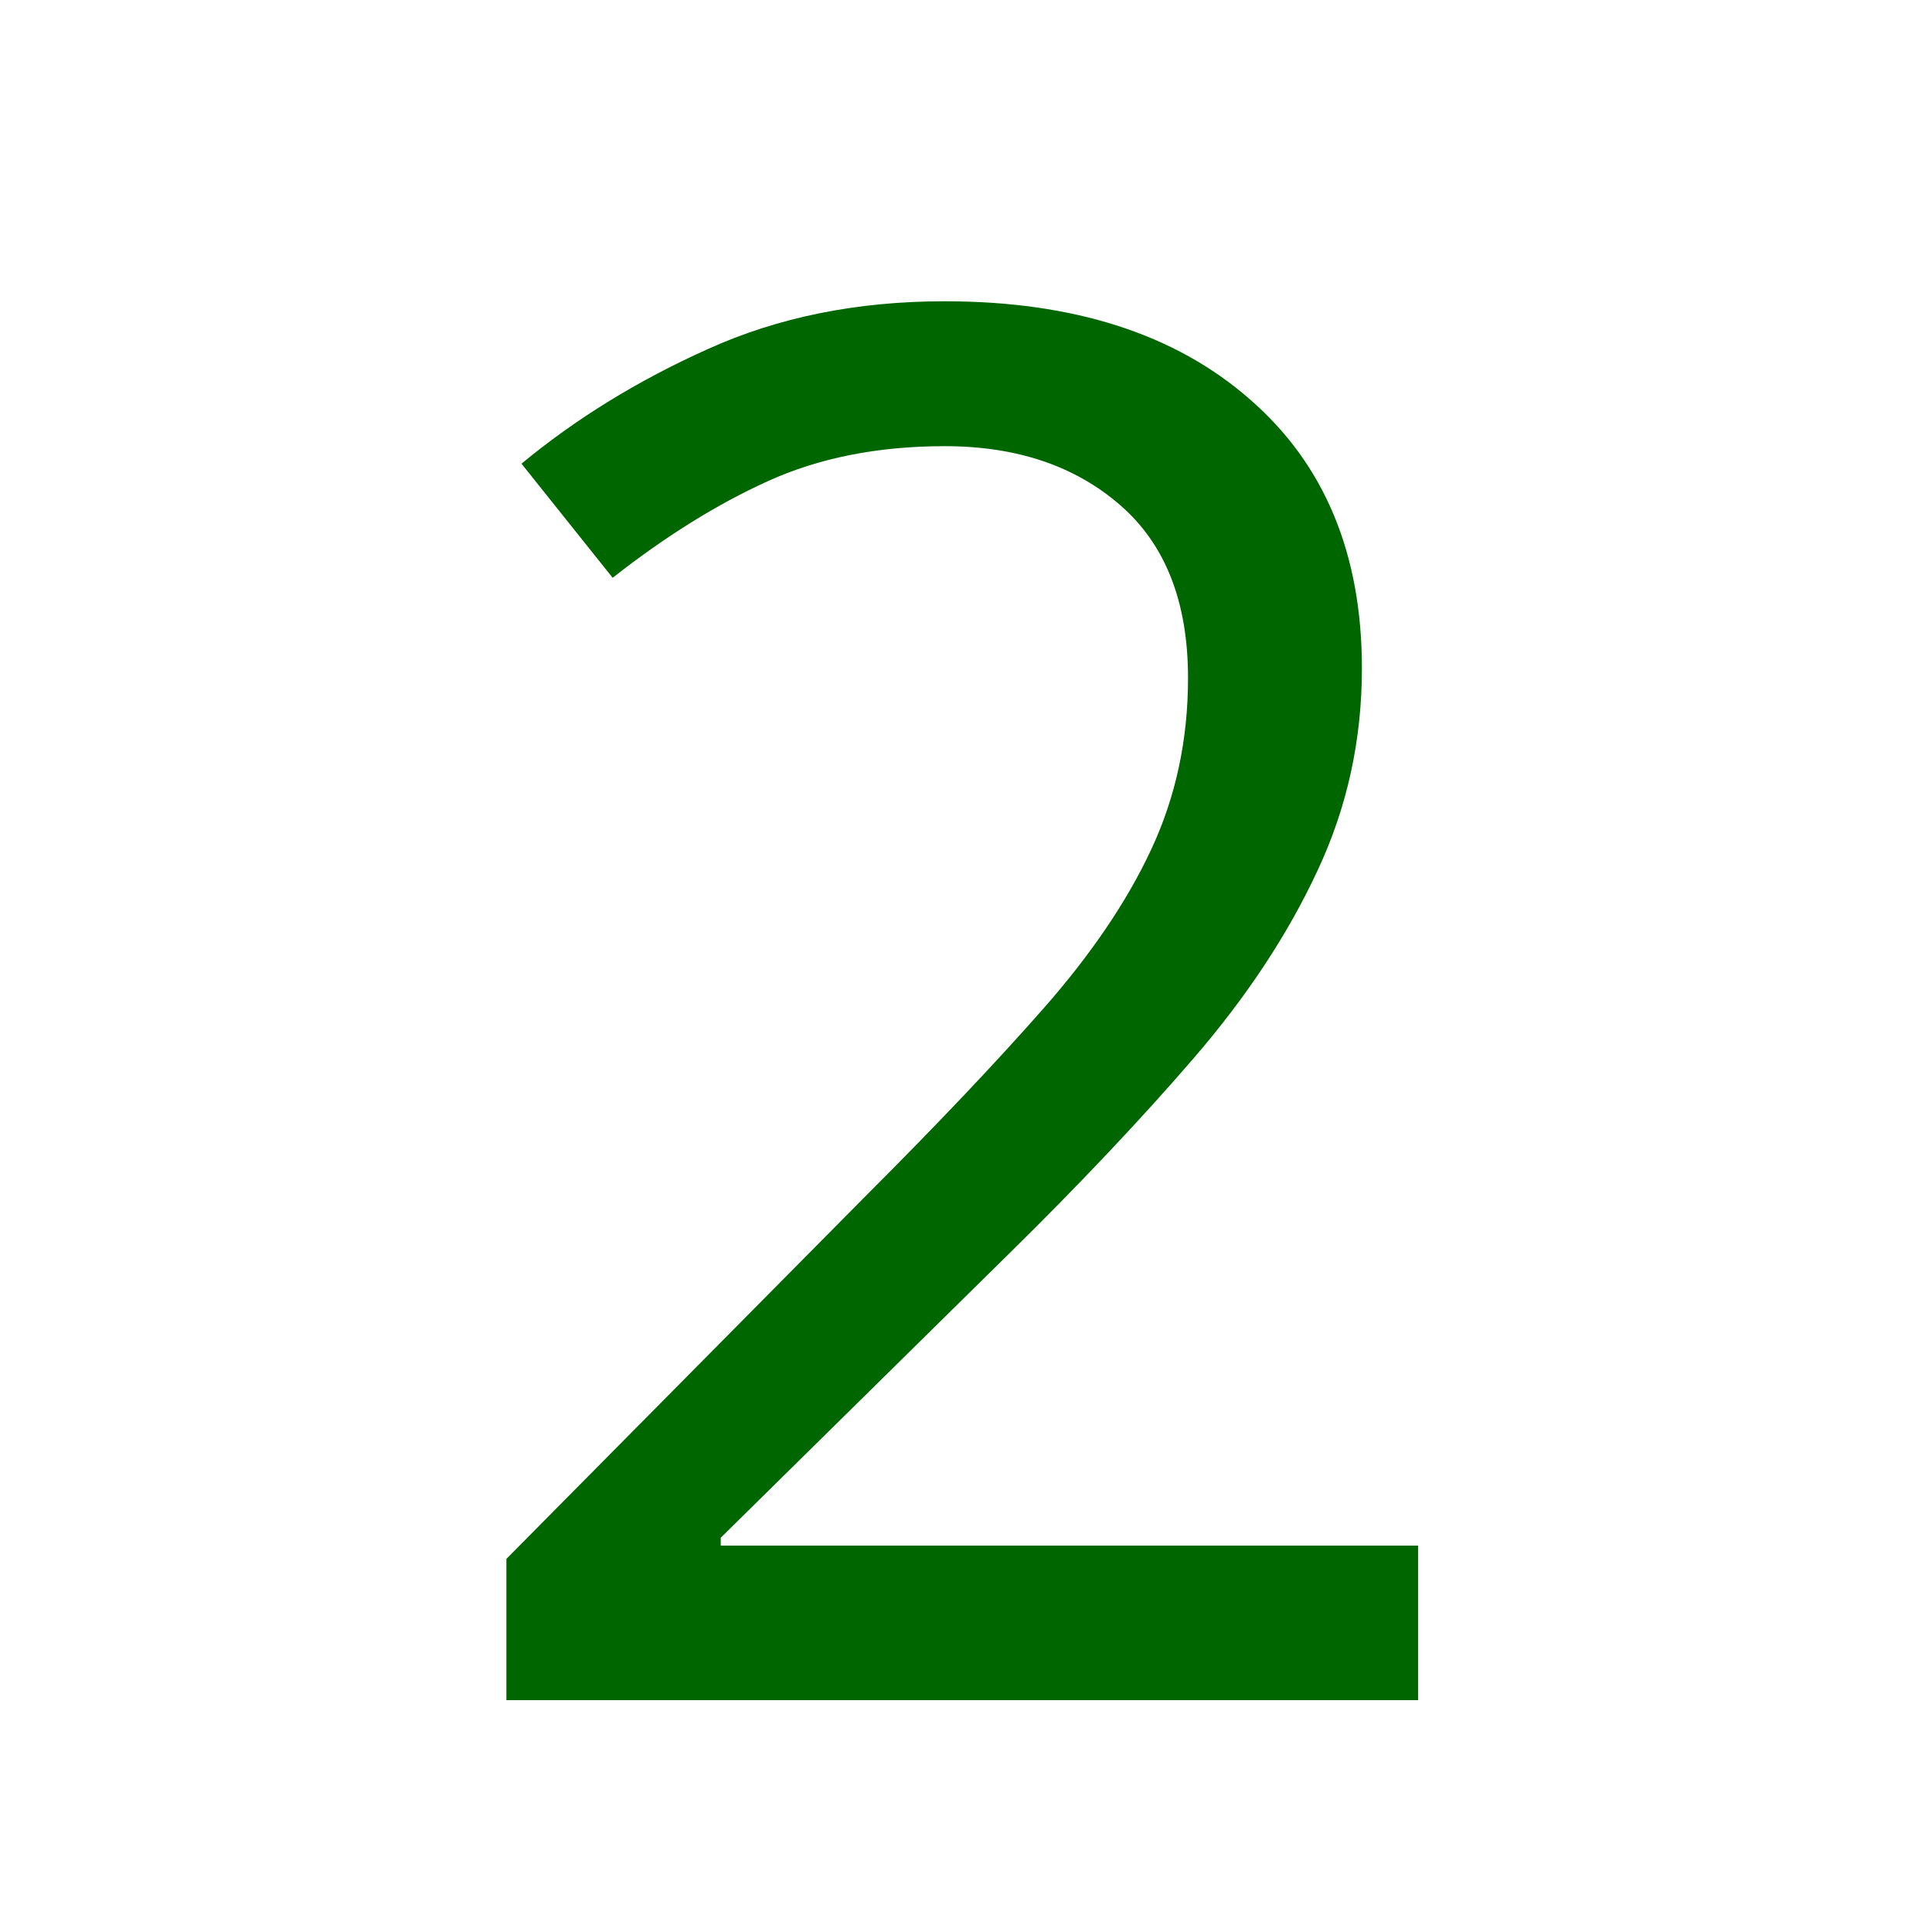
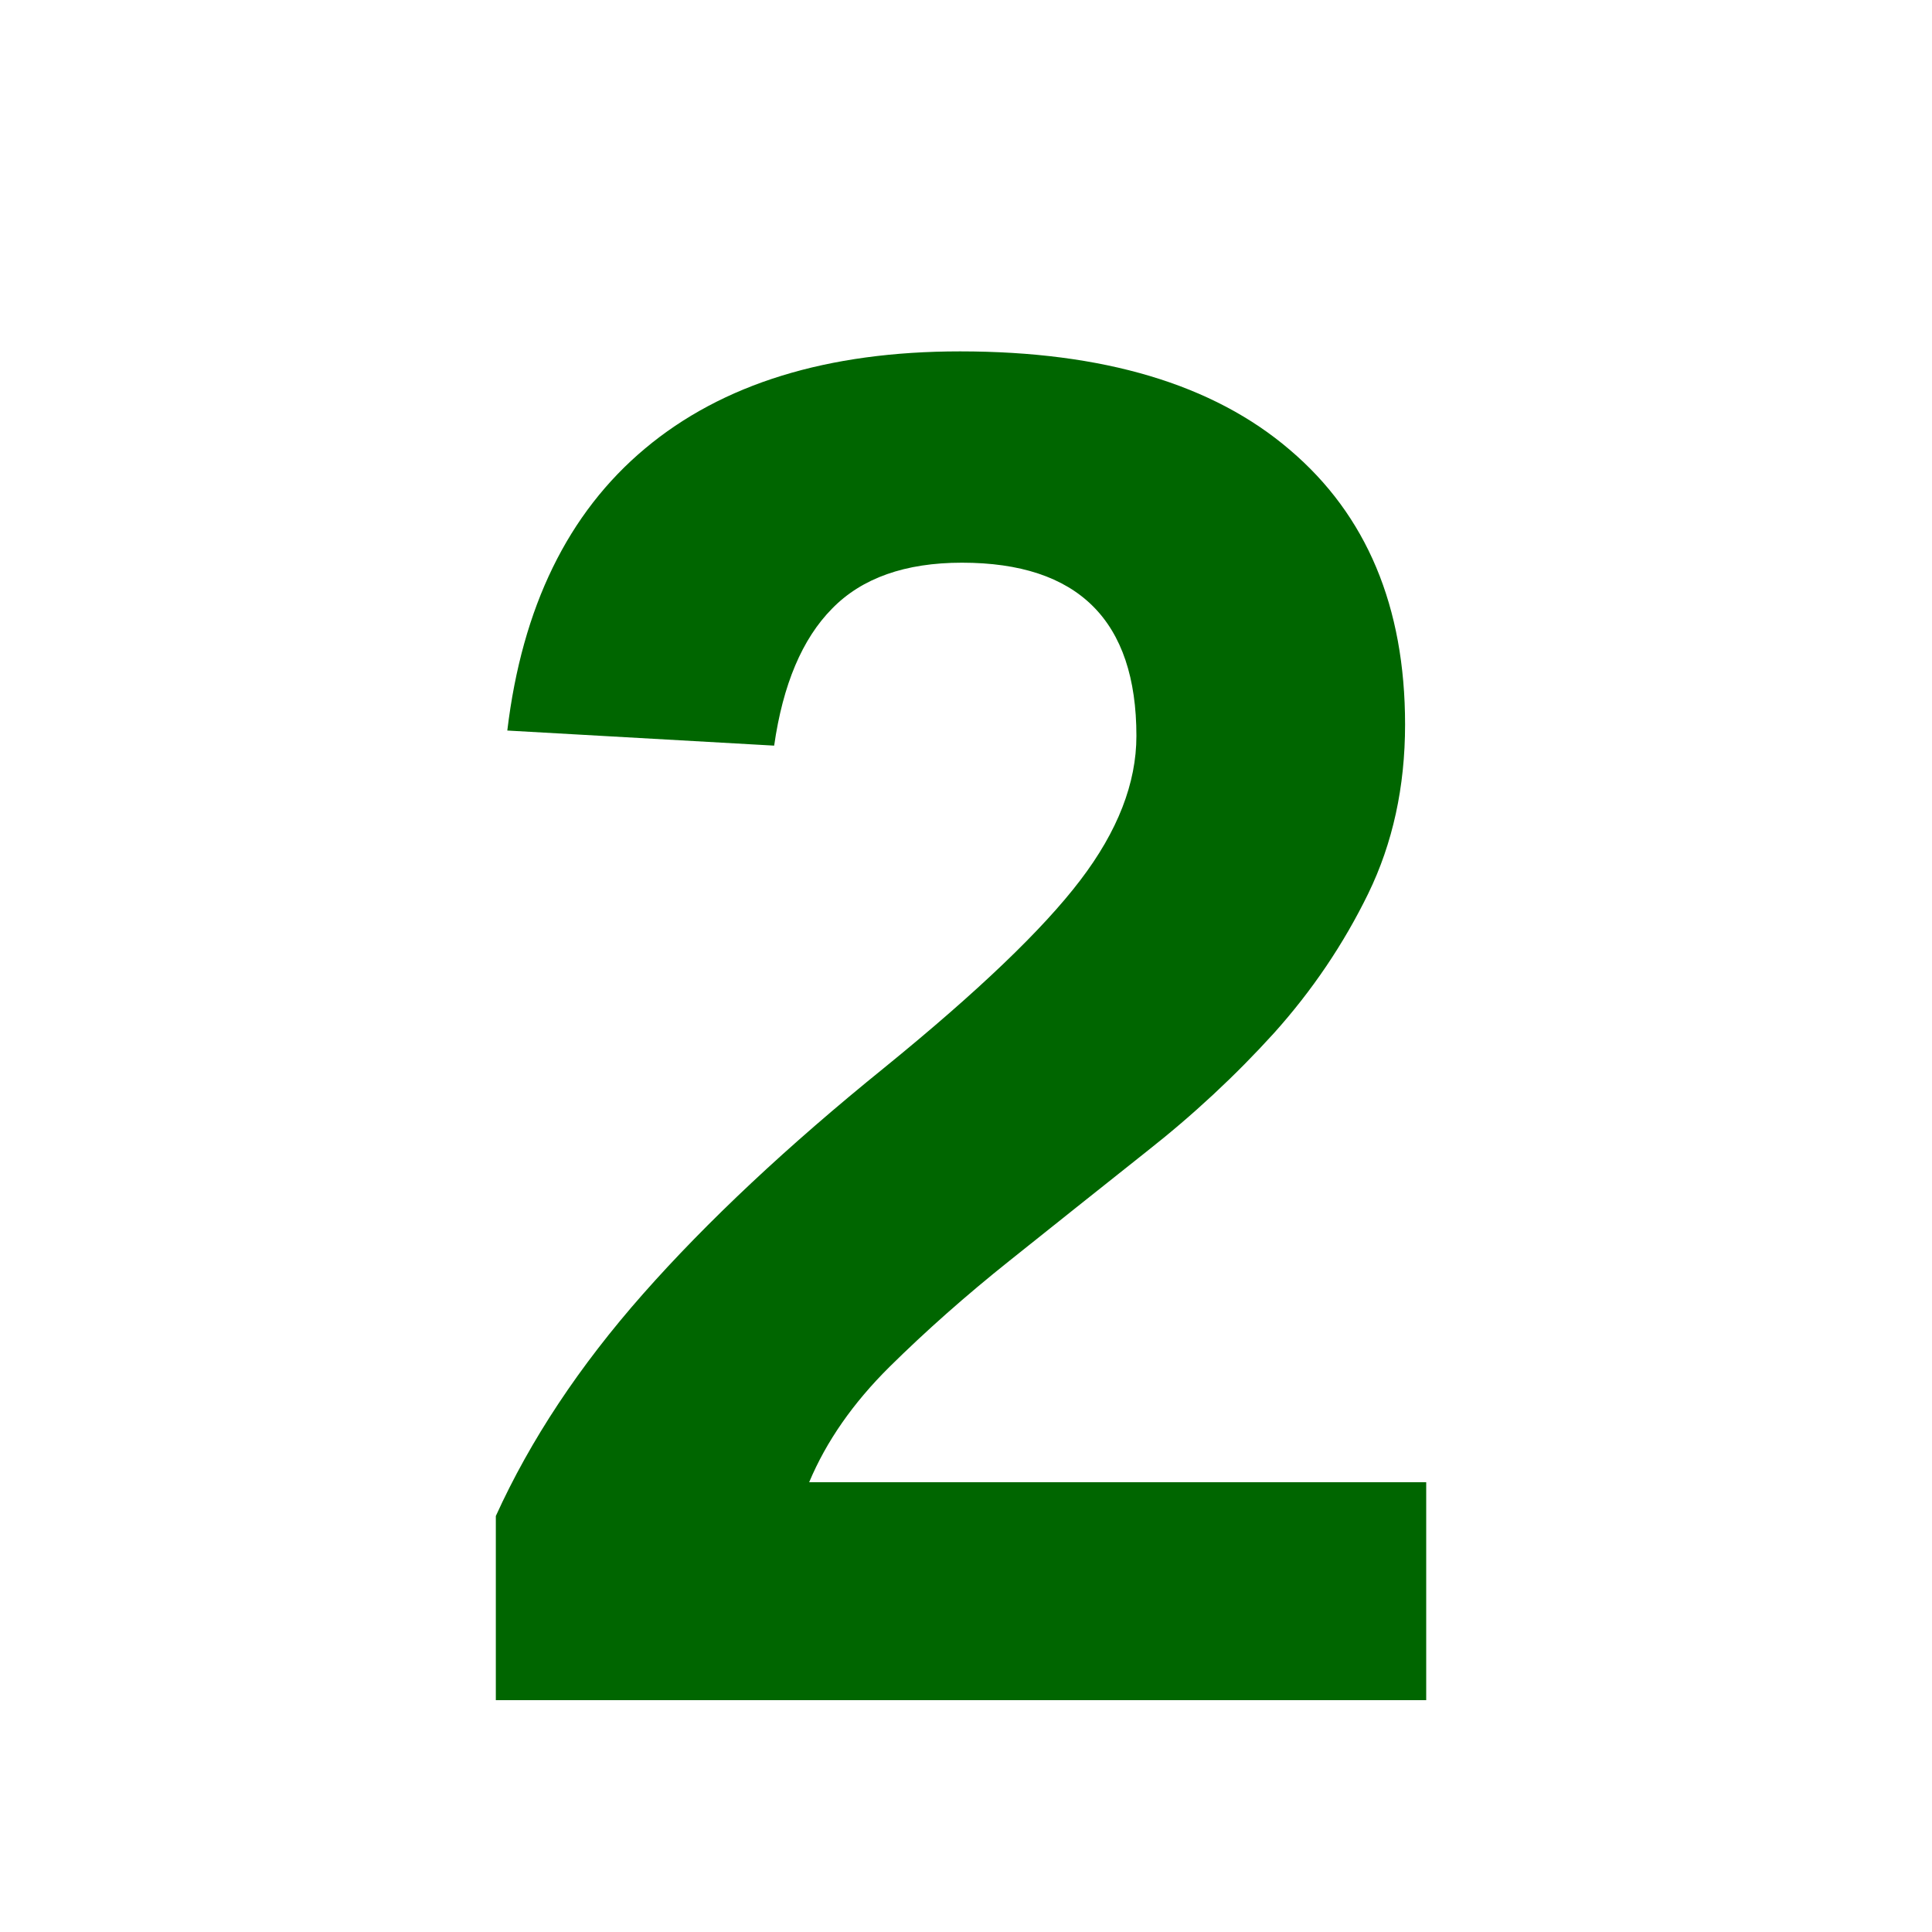
<svg xmlns="http://www.w3.org/2000/svg" width="50px" height="50px" viewBox="0 0 50 50" version="1.1">
-   <text x="25" y="44" font-family="Verdana" font-size="50px" fill="#060" text-anchor="middle">2</text>
+   <text x="25" y="44" font-family="arial, helvetica, sans-serif" font-weight="bold" font-size="50px" fill="#060" text-anchor="middle">2</text>
</svg>
